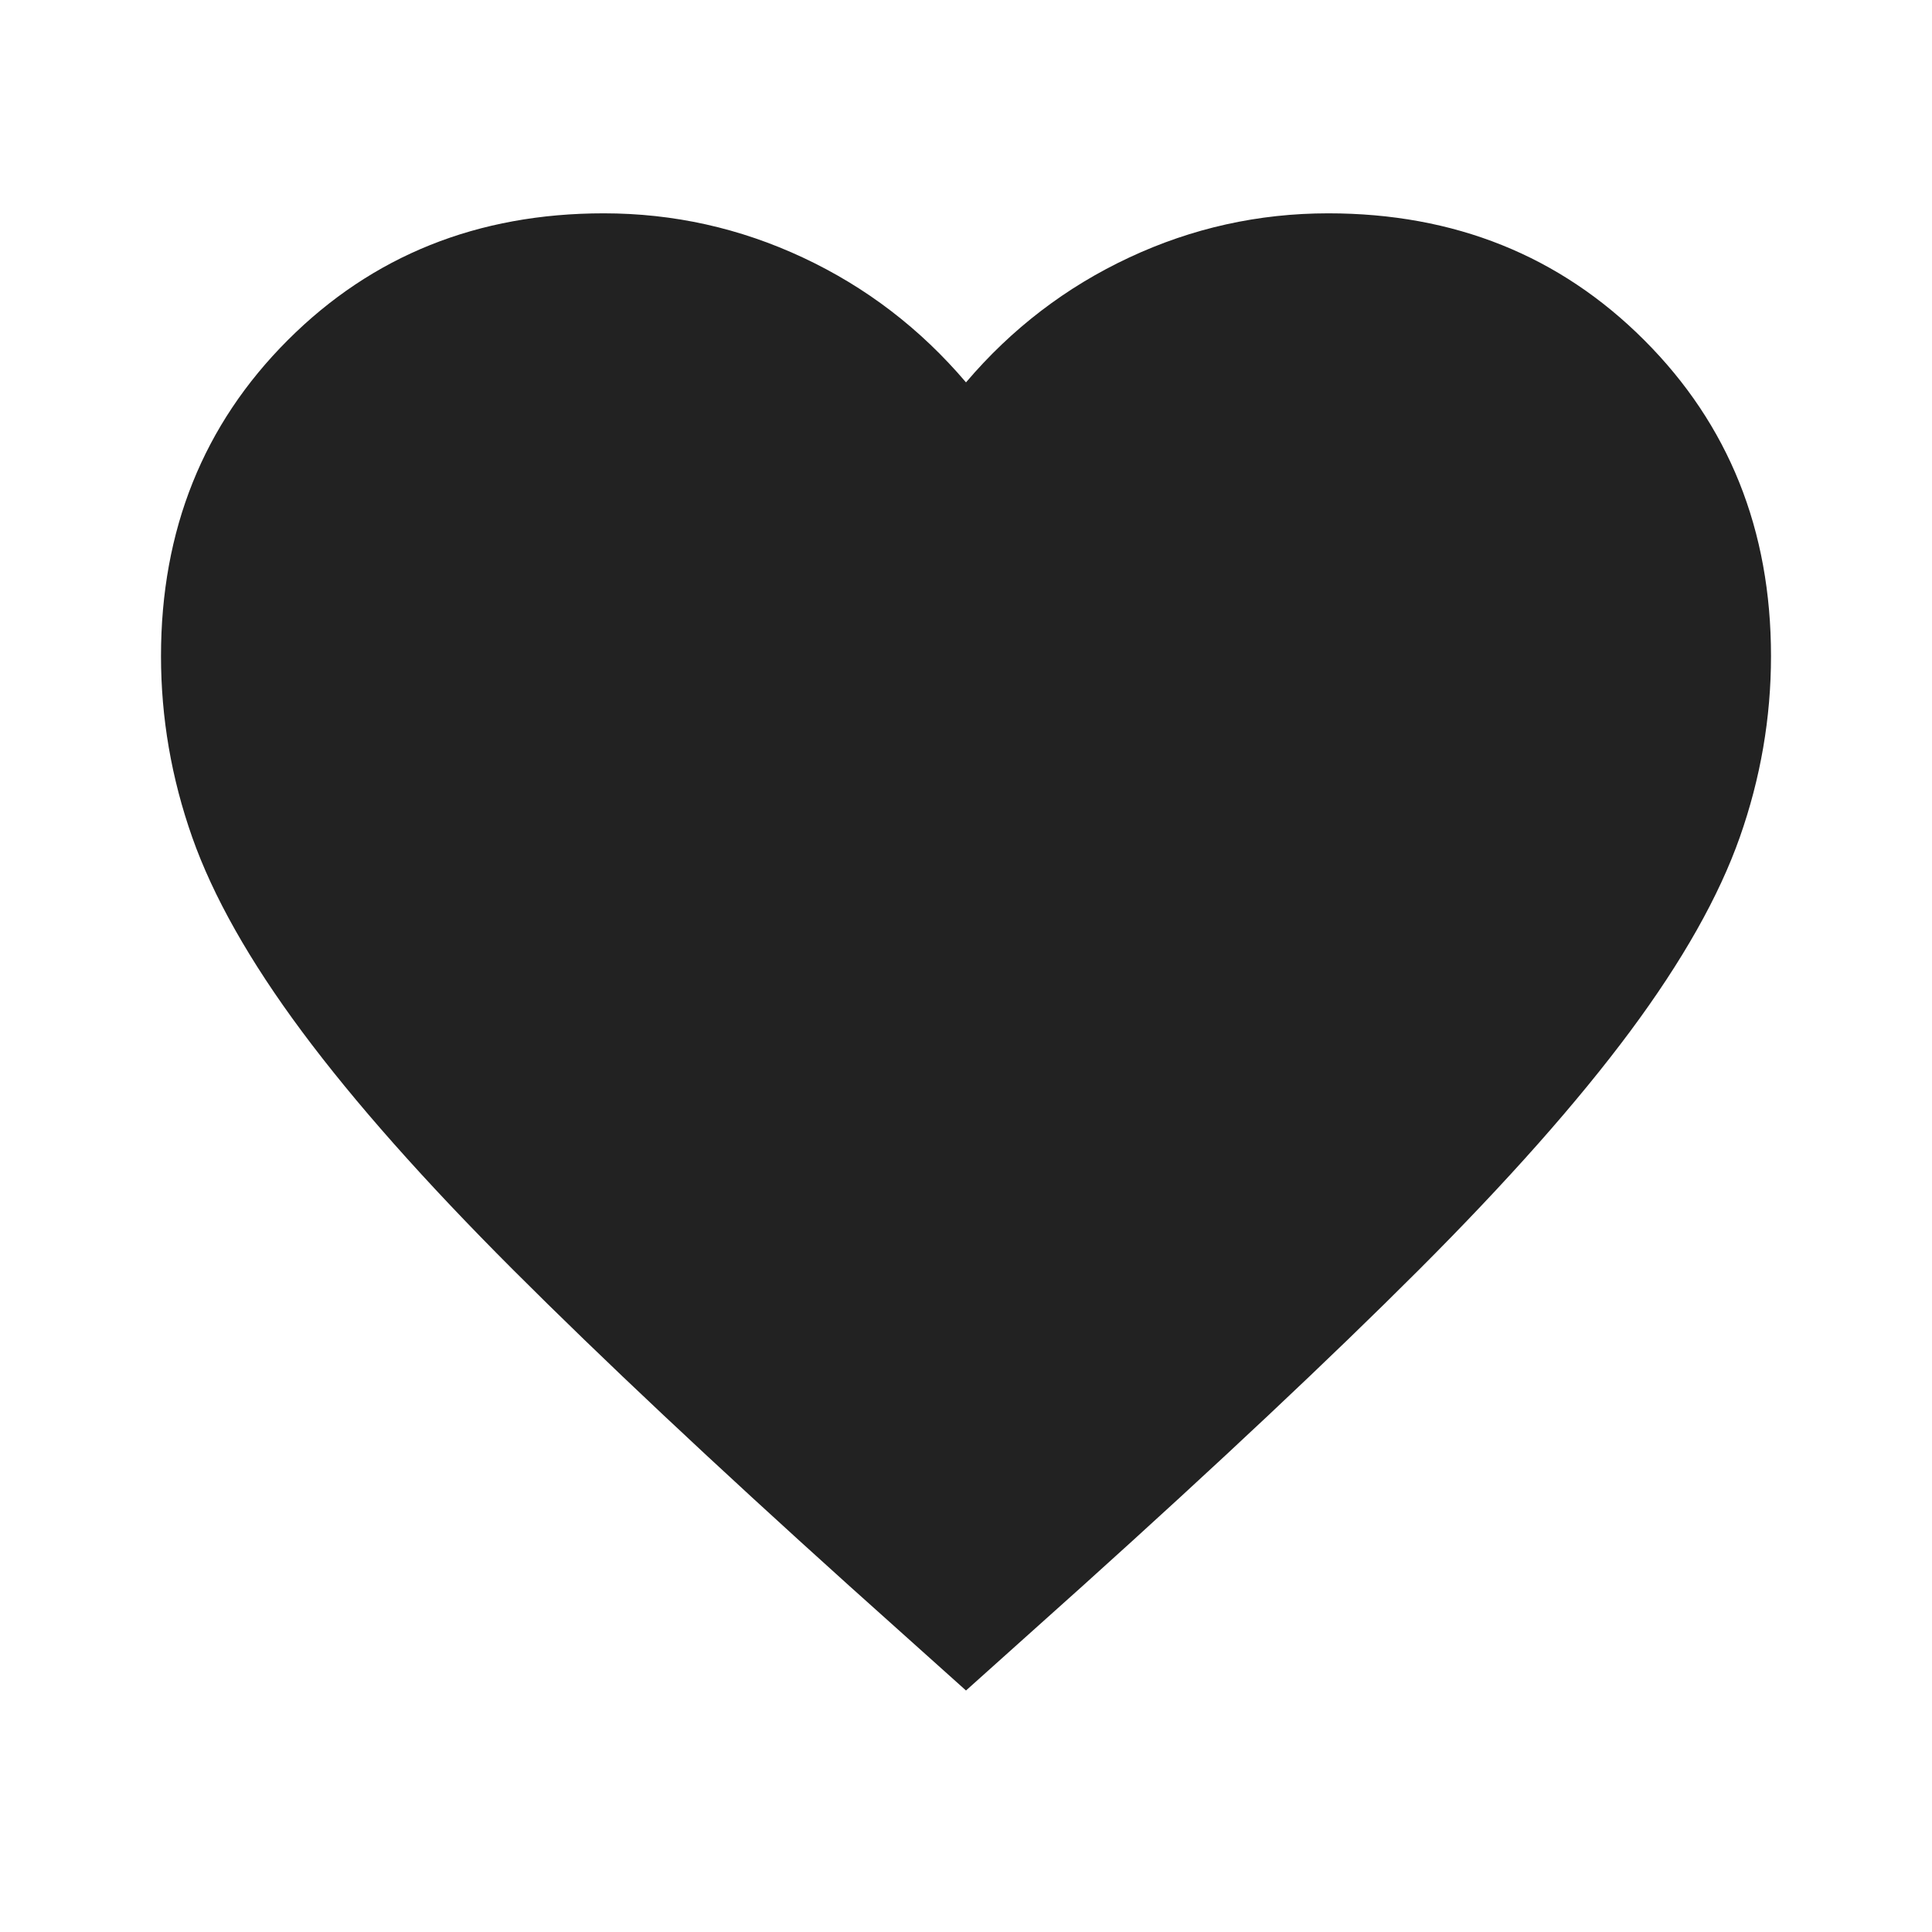
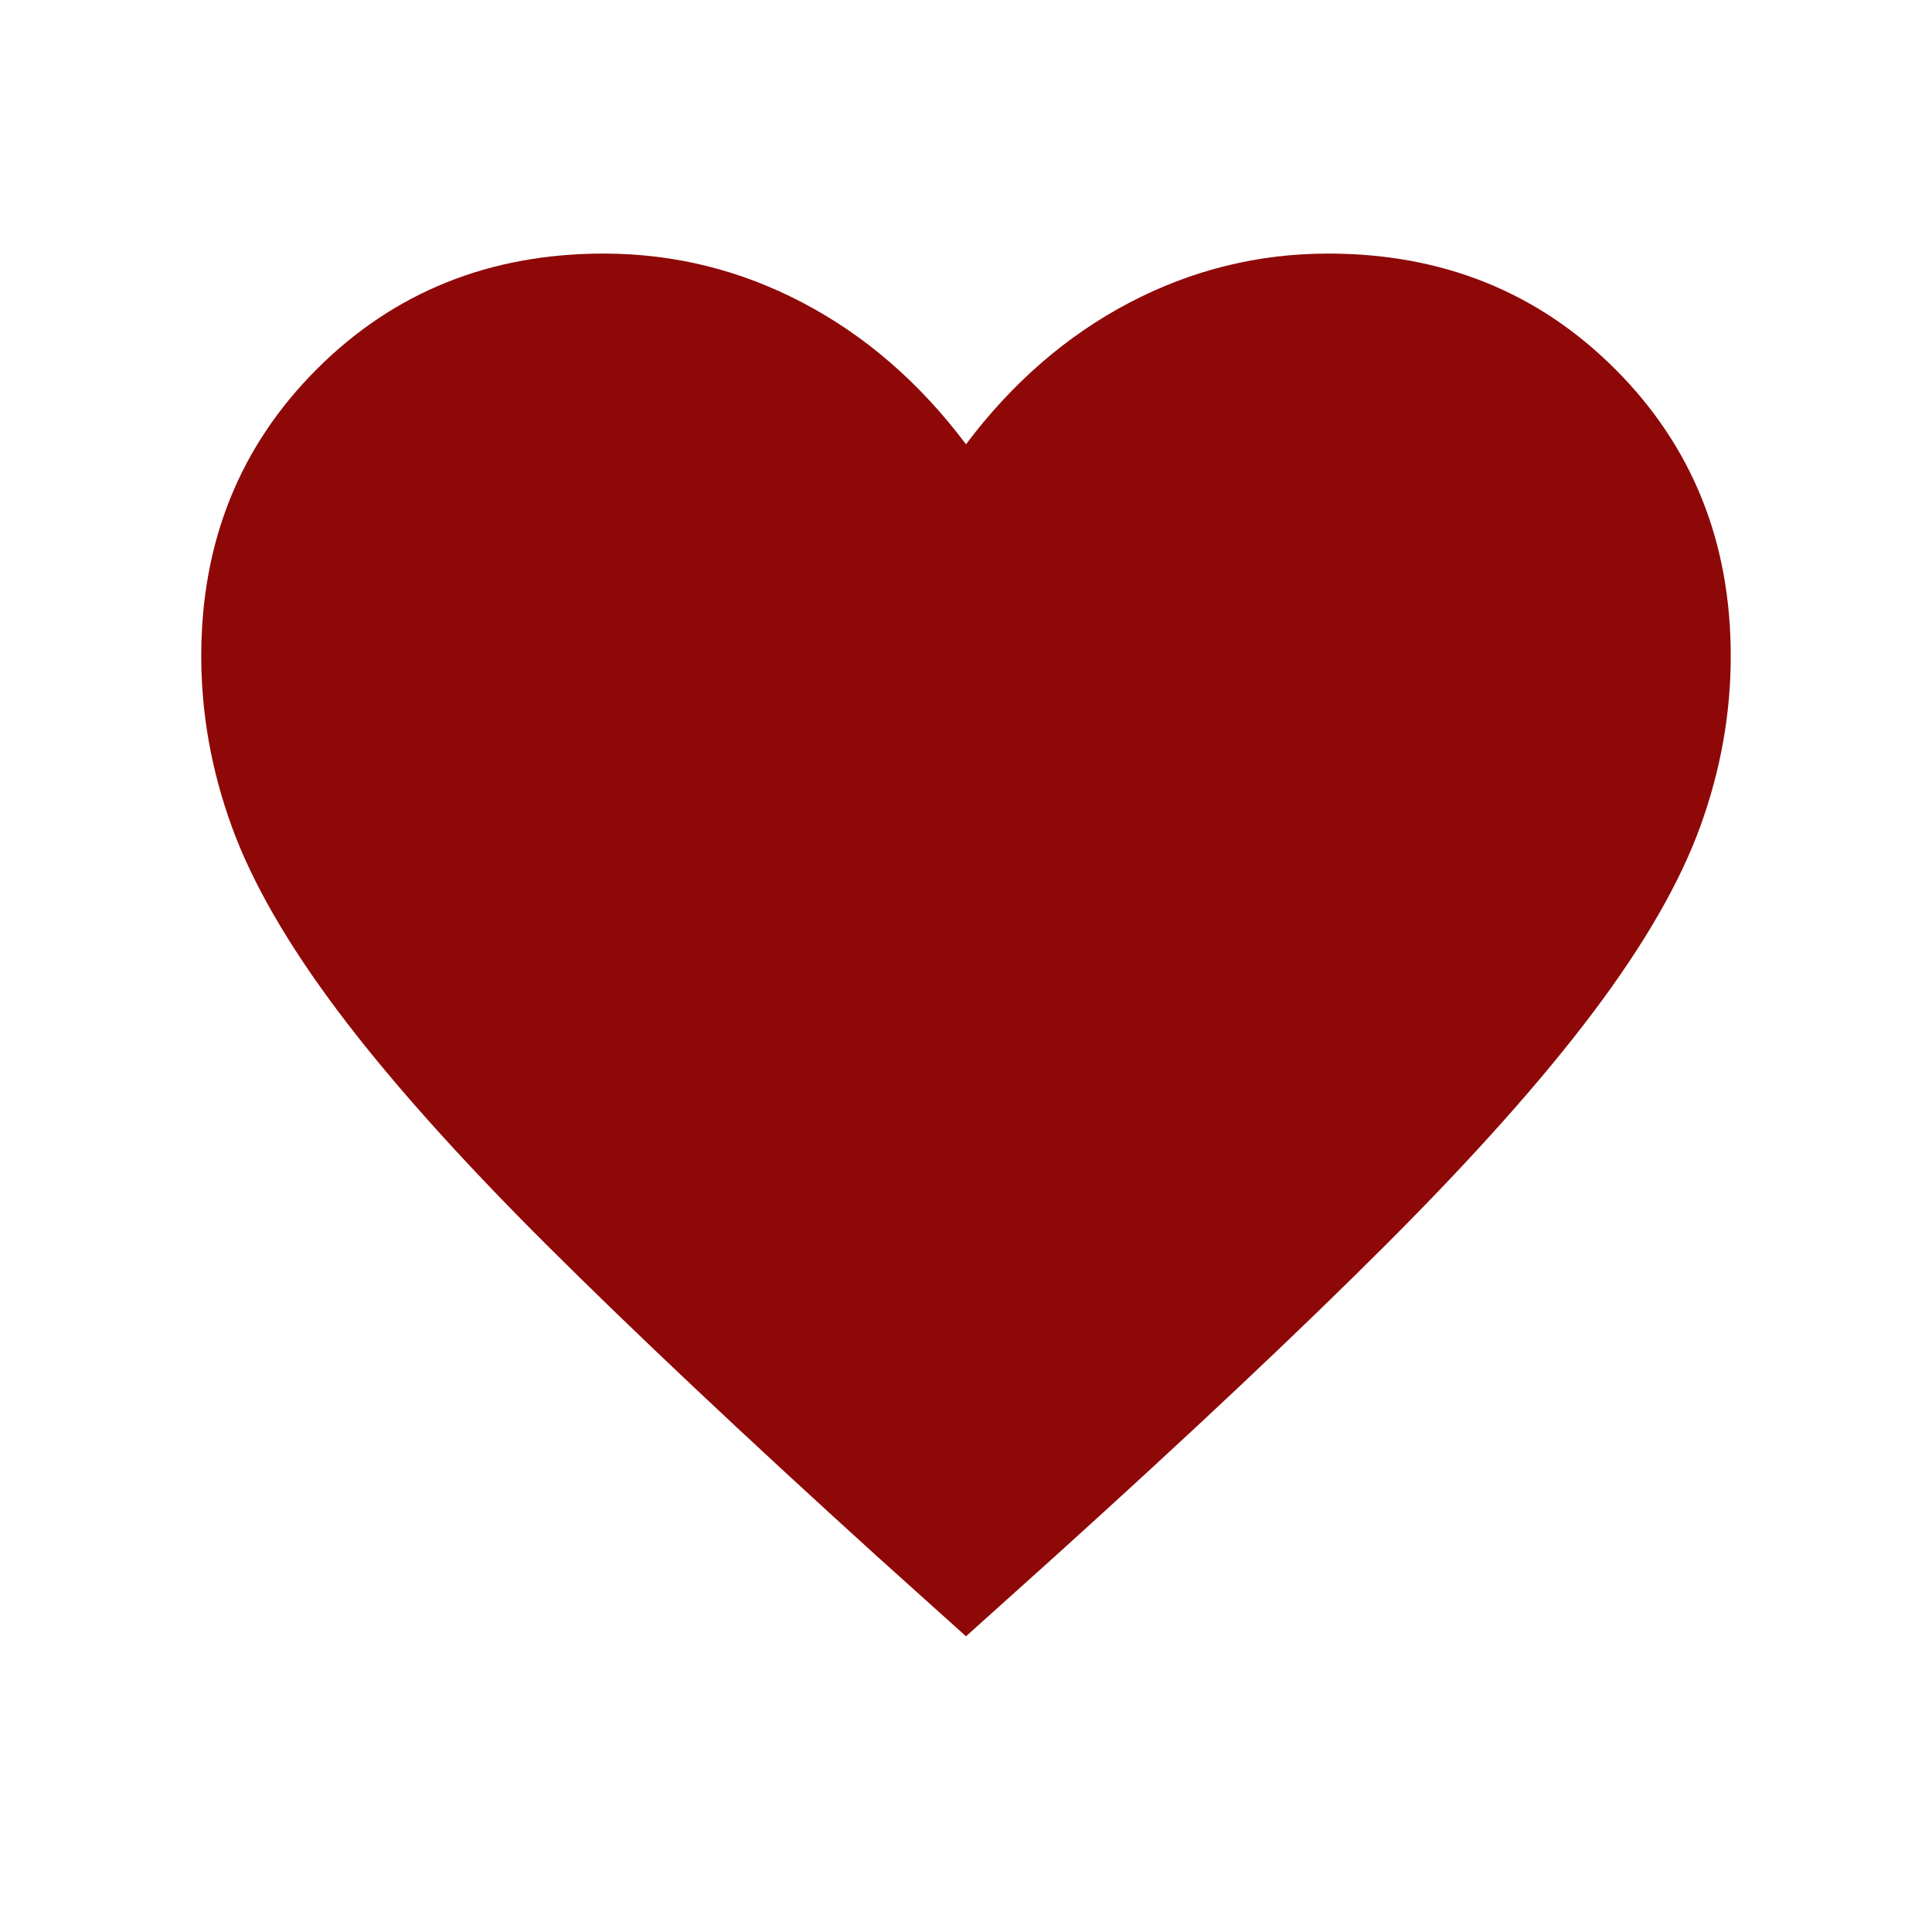
- <svg xmlns="http://www.w3.org/2000/svg" height="24px" viewBox="0 -960 960 960" width="24px" fill="#222">
-   <path d="m480-120-58-52q-101-91-167-157T150-447.5Q111-500 95.5-544T80-634q0-94 63-157t157-63q52 0 99 22t81 62q34-40 81-62t99-22q94 0 157 63t63 157q0 46-15.5 90T810-447.5Q771-395 705-329T538-172l-58 52Z" />
+ <svg xmlns="http://www.w3.org/2000/svg" height="24px" viewBox="0 -960 960 960" width="24px" fill="#8F0808">
+   <path d="m480-146.93-44.15-39.69q-99.46-90.23-164.5-155.07-65.04-64.85-103.08-115.43-38.04-50.57-53.15-92.27Q100-591.08 100-634q0-85.15 57.42-142.58Q214.85-834 300-834q52.38 0 99 24.5t81 70.27q34.38-45.77 81-70.27 46.62-24.5 99-24.5 85.15 0 142.58 57.42Q860-719.15 860-634q0 42.92-15.12 84.61-15.11 41.7-53.15 92.27-38.04 50.58-102.89 115.43Q624-276.85 524.15-186.62L480-146.93Z" />
</svg>
